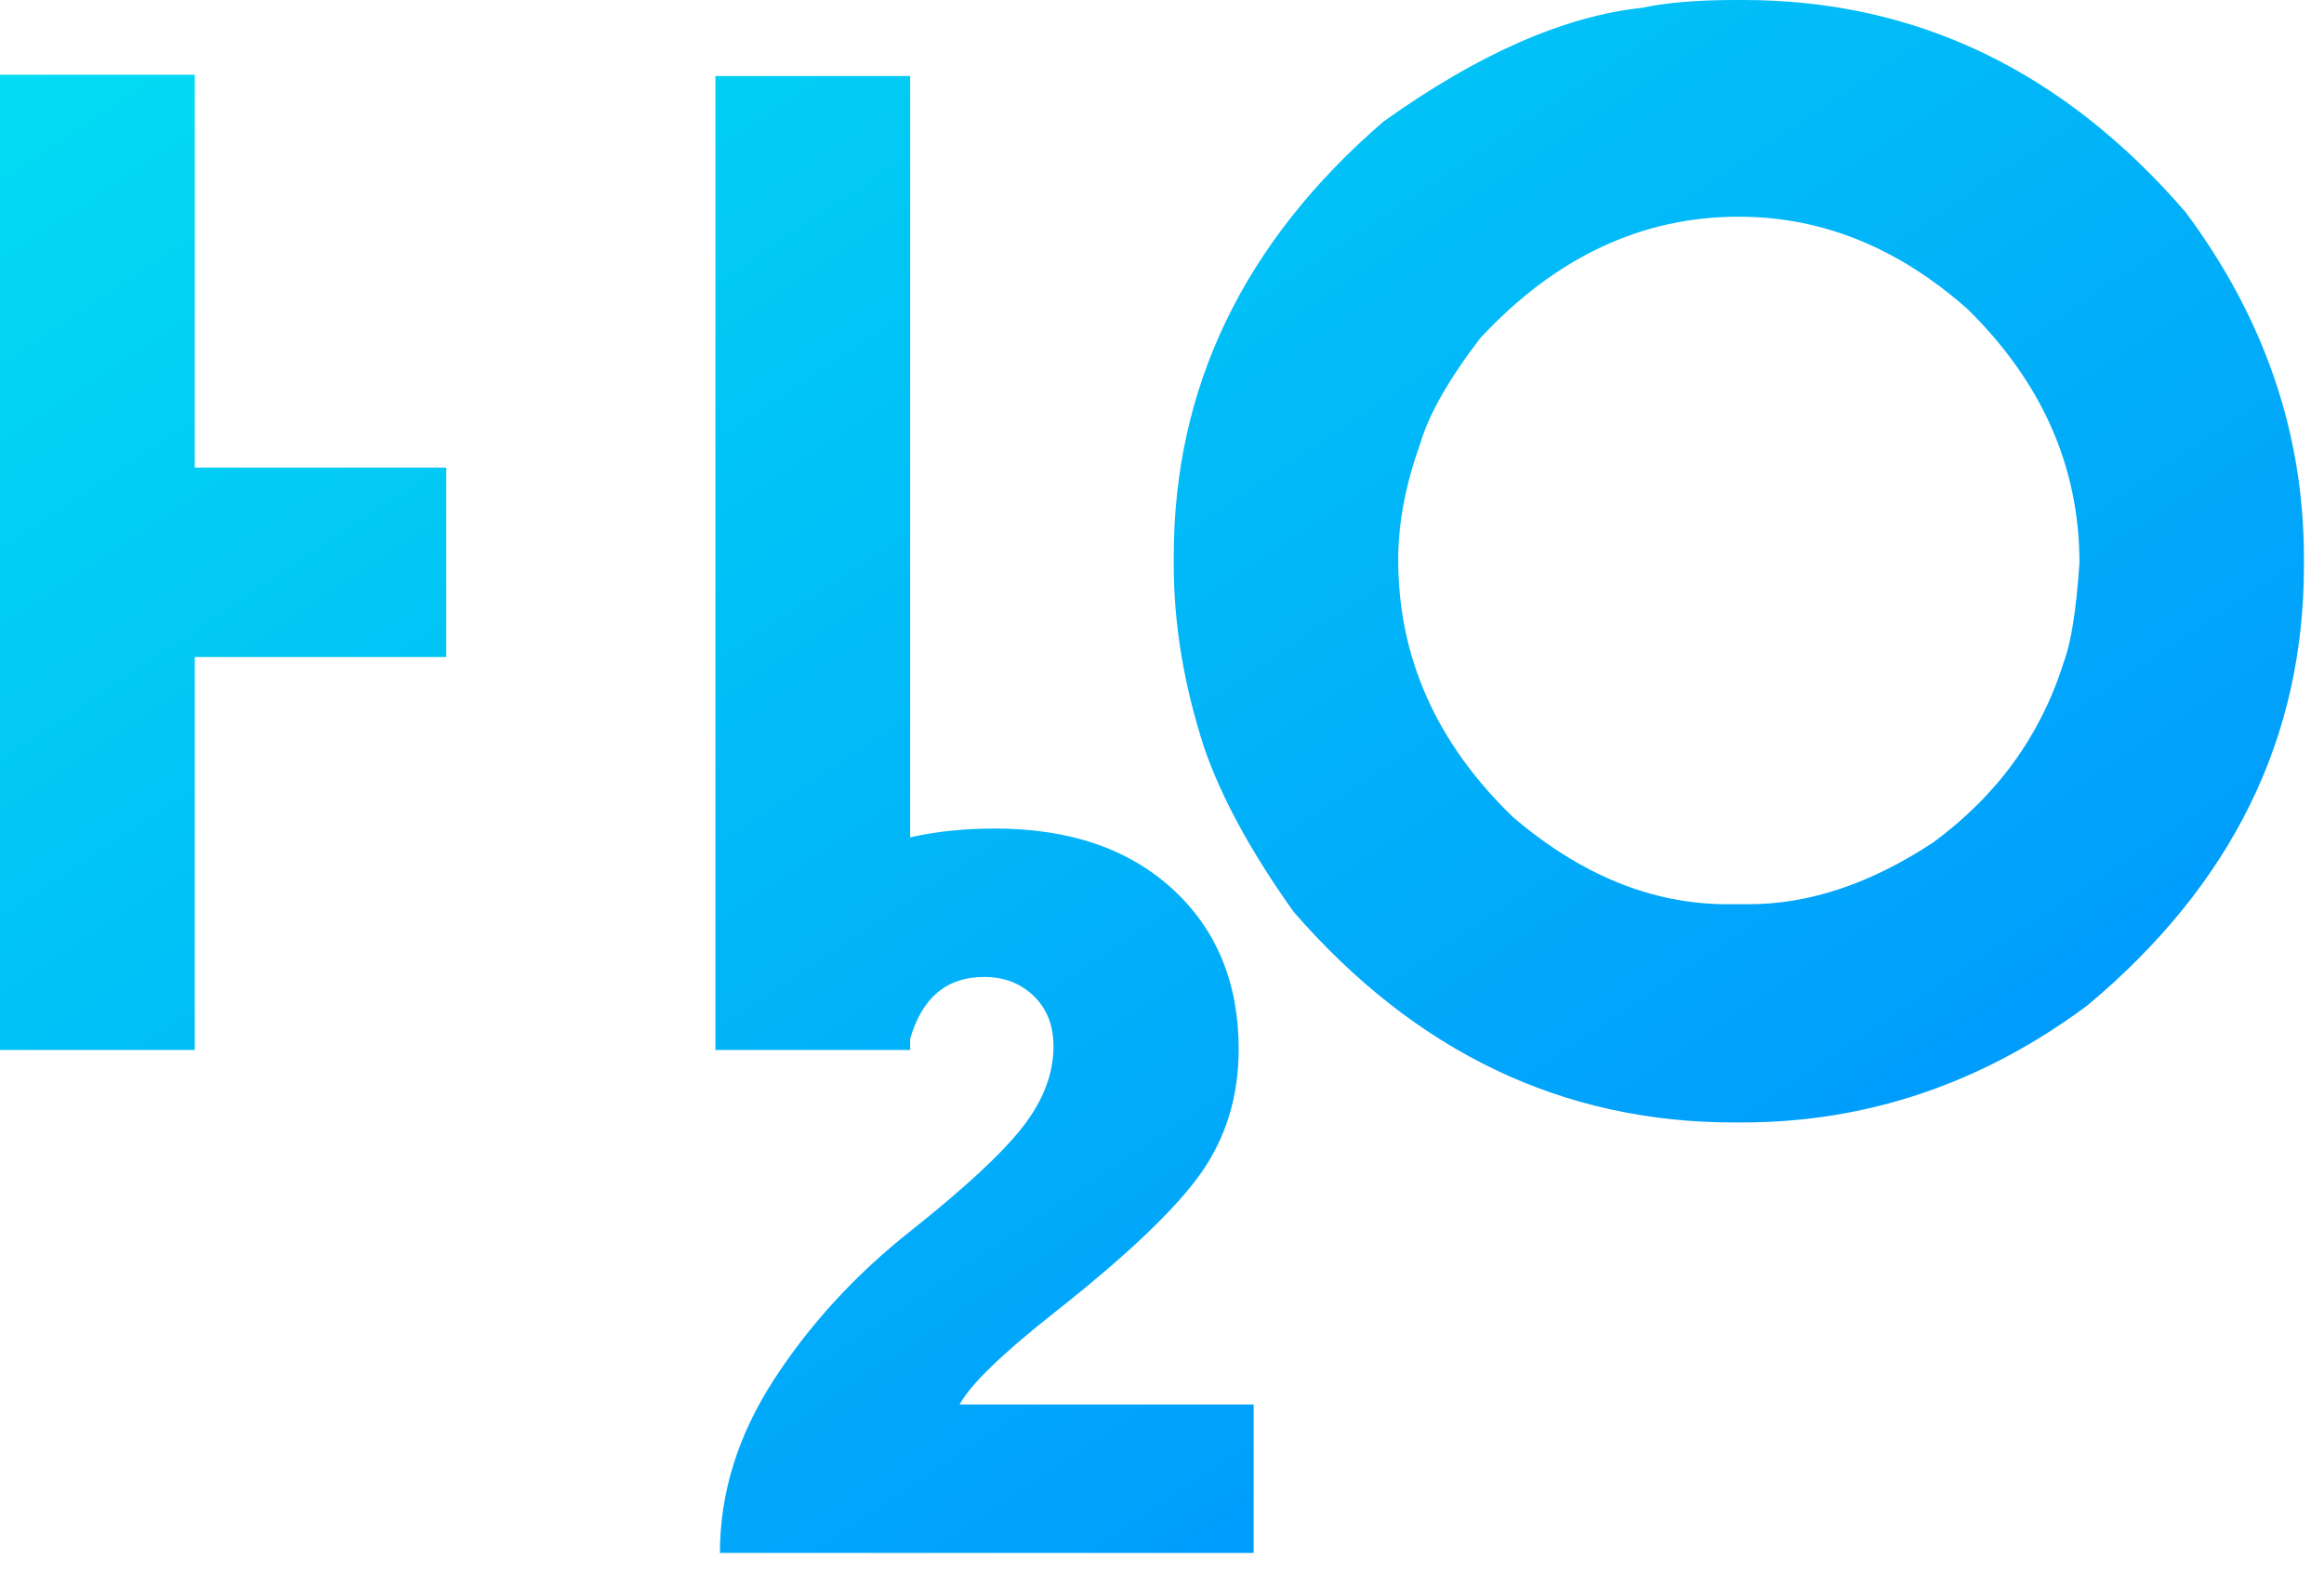
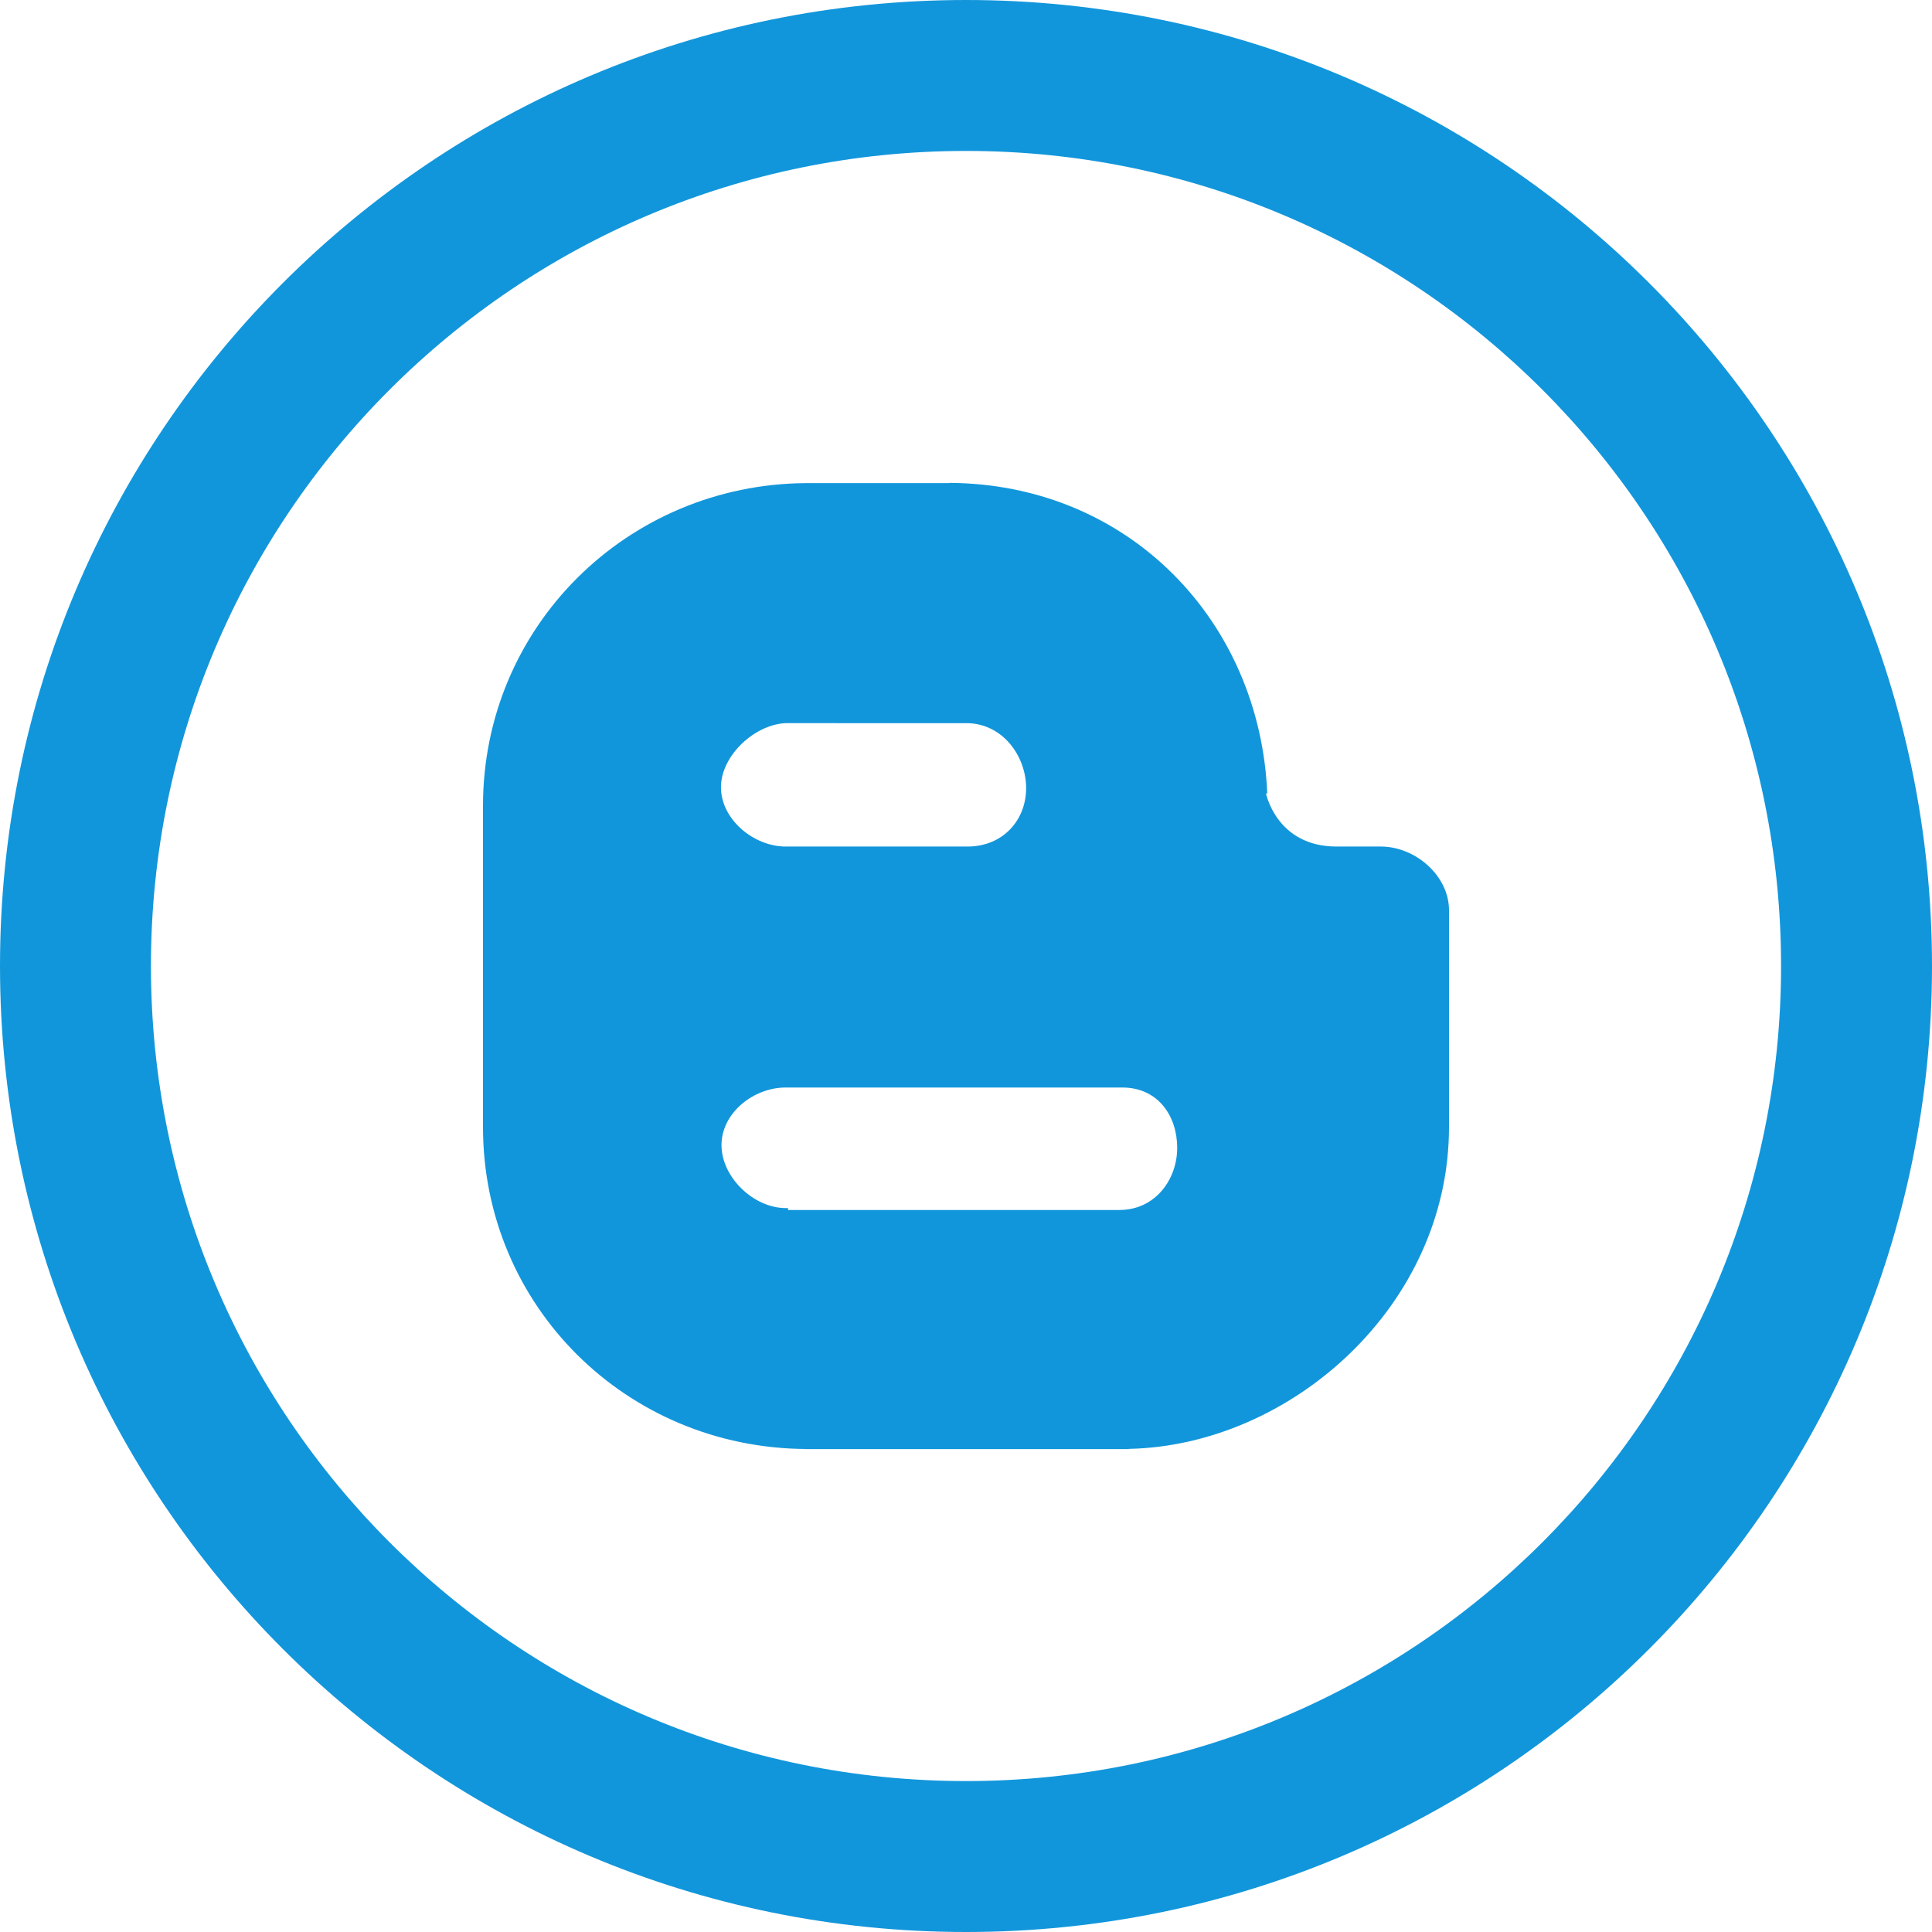
- <svg xmlns="http://www.w3.org/2000/svg" width="99px" height="67px" viewBox="0 0 99 67" version="1.1">
+ <svg xmlns="http://www.w3.org/2000/svg" t="1521166866527" class="icon" style="" viewBox="0 0 1024 1024" version="1.1" p-id="1873" width="200" height="200">
  <defs>
-     <linearGradient x1="100%" y1="100%" x2="0%" y2="0%" id="linearGradient-1">
-       <stop stop-color="#0089FF" offset="0%" />
-       <stop stop-color="#02DEF2" offset="100%" />
-     </linearGradient>
+     <style type="text/css" />
  </defs>
-   <g id="logo" stroke="none" stroke-width="1" fill="none" fill-rule="evenodd">
-     <path d="M0,3.183 L8.297,3.183 L8.297,19.92 L19.01,19.92 L19.01,27.987 L8.297,27.987 L8.297,44.725 L0,44.725 L0,3.183 Z M38.772,35.667 L38.772,3.24 L30.476,3.24 L30.476,44.725 L38.772,44.725 L38.772,44.244 C39.282,42.491 40.331,41.614 41.92,41.614 C42.771,41.614 43.476,41.885 44.037,42.426 C44.598,42.968 44.878,43.683 44.878,44.572 C44.878,45.732 44.443,46.873 43.573,47.994 C42.703,49.116 41.098,50.604 38.759,52.46 C36.42,54.316 34.486,56.424 32.959,58.782 C31.432,61.141 30.668,63.596 30.668,66.148 L53.404,66.148 L53.404,59.826 L40.876,59.826 C41.34,58.976 42.674,57.68 44.878,55.94 C47.971,53.504 50.059,51.523 51.142,49.995 C52.225,48.468 52.766,46.699 52.766,44.688 C52.766,41.866 51.828,39.594 49.953,37.873 C48.078,36.153 45.555,35.292 42.384,35.292 C41.071,35.292 39.867,35.417 38.772,35.667 Z M73.939,0 L74.271,0 C81.62,0 87.896,3.01 93.098,9.031 C96.462,13.547 98.145,18.461 98.145,23.773 L98.145,24.105 C98.145,31.454 95.068,37.697 88.914,42.832 C84.443,46.152 79.54,47.812 74.205,47.812 L73.873,47.812 C66.568,47.812 60.315,44.824 55.113,38.848 C53.298,36.302 52.025,33.967 51.295,31.842 C50.432,29.186 50,26.585 50,24.039 L50,23.707 C50,16.491 52.977,10.315 58.932,5.18 C62.96,2.302 66.635,0.686 69.955,0.332 C70.973,0.111 72.301,0 73.939,0 Z M59.562,23.84 C59.562,28.001 61.189,31.654 64.443,34.797 C67.343,37.276 70.387,38.516 73.574,38.516 L74.504,38.516 C77.072,38.516 79.684,37.641 82.34,35.893 C85.085,33.878 86.944,31.311 87.918,28.189 C88.228,27.37 88.449,25.965 88.582,23.973 C88.582,19.9 86.999,16.303 83.834,13.182 C80.868,10.548 77.614,9.23 74.072,9.23 C69.933,9.23 66.258,10.957 63.049,14.41 C61.699,16.181 60.846,17.686 60.492,18.926 C59.872,20.652 59.562,22.29 59.562,23.84 Z" id="Combined-Shape" fill="url(#linearGradient-1)" />
-   </g>
+   <path d="M512 0C229.218 0 0 229.218 0 512s229.218 512 512 512 512-229.218 512-512S794.782 0 512 0zM512 944c-238.594 0-432-193.406-432-432S273.406 80 512 80s432 193.406 432 432S750.594 944 512 944z" p-id="1874" fill="#1296db" />
+   <path d="M731.906 448.688l-19.468 0 0 0c0 0-3.468 0-4.032 0-31.938 0-37.468-28.376-37.468-28.376l0.75 0.532c-3.75-91.594-73.344-164.312-168.438-164.906l0 0.124-77.124 0 1.124 0c-94.782 0.594-171.25 76.124-171.25 171 0 0.376 0-0.344 0-0.344l0 0 0 170.688 0 0c0 94.812 76.062 170.032 171.188 170.594l0 0.062 171.156 0 0-0.124C683.938 766.188 768 692.218 768 597.406l0 0 0-115.032C768 464.188 750.188 448.688 731.906 448.688zM417.624 383.25c0.25 0 0.062 0.032 0.062 0.032l0 0 95.062 0.032 0-0.032c19 0.406 31.124 17.718 31.124 34.468s-12.124 30.938-31.124 30.938l0 0-95.062 0c0 0-0.938 0-1.188 0-17.062 0-34.376-14.438-34.376-31.438S400.624 383.25 417.624 383.25zM593.312 641.312 593.312 641.312l-175.624 0 0-1c0 0-0.938 0-1.188 0-17.062 0-34.094-16.376-34.094-33.406 0-17 16.968-30.5 34.032-30.5 0.25 0 0.938 0 0.938 0l-0.062 0 178 0-0.5 0c19.062 0 29.124 15.188 29.124 31.968C623.938 625.124 612.344 641.312 593.312 641.312z" p-id="1875" fill="#1296db" />
</svg>
